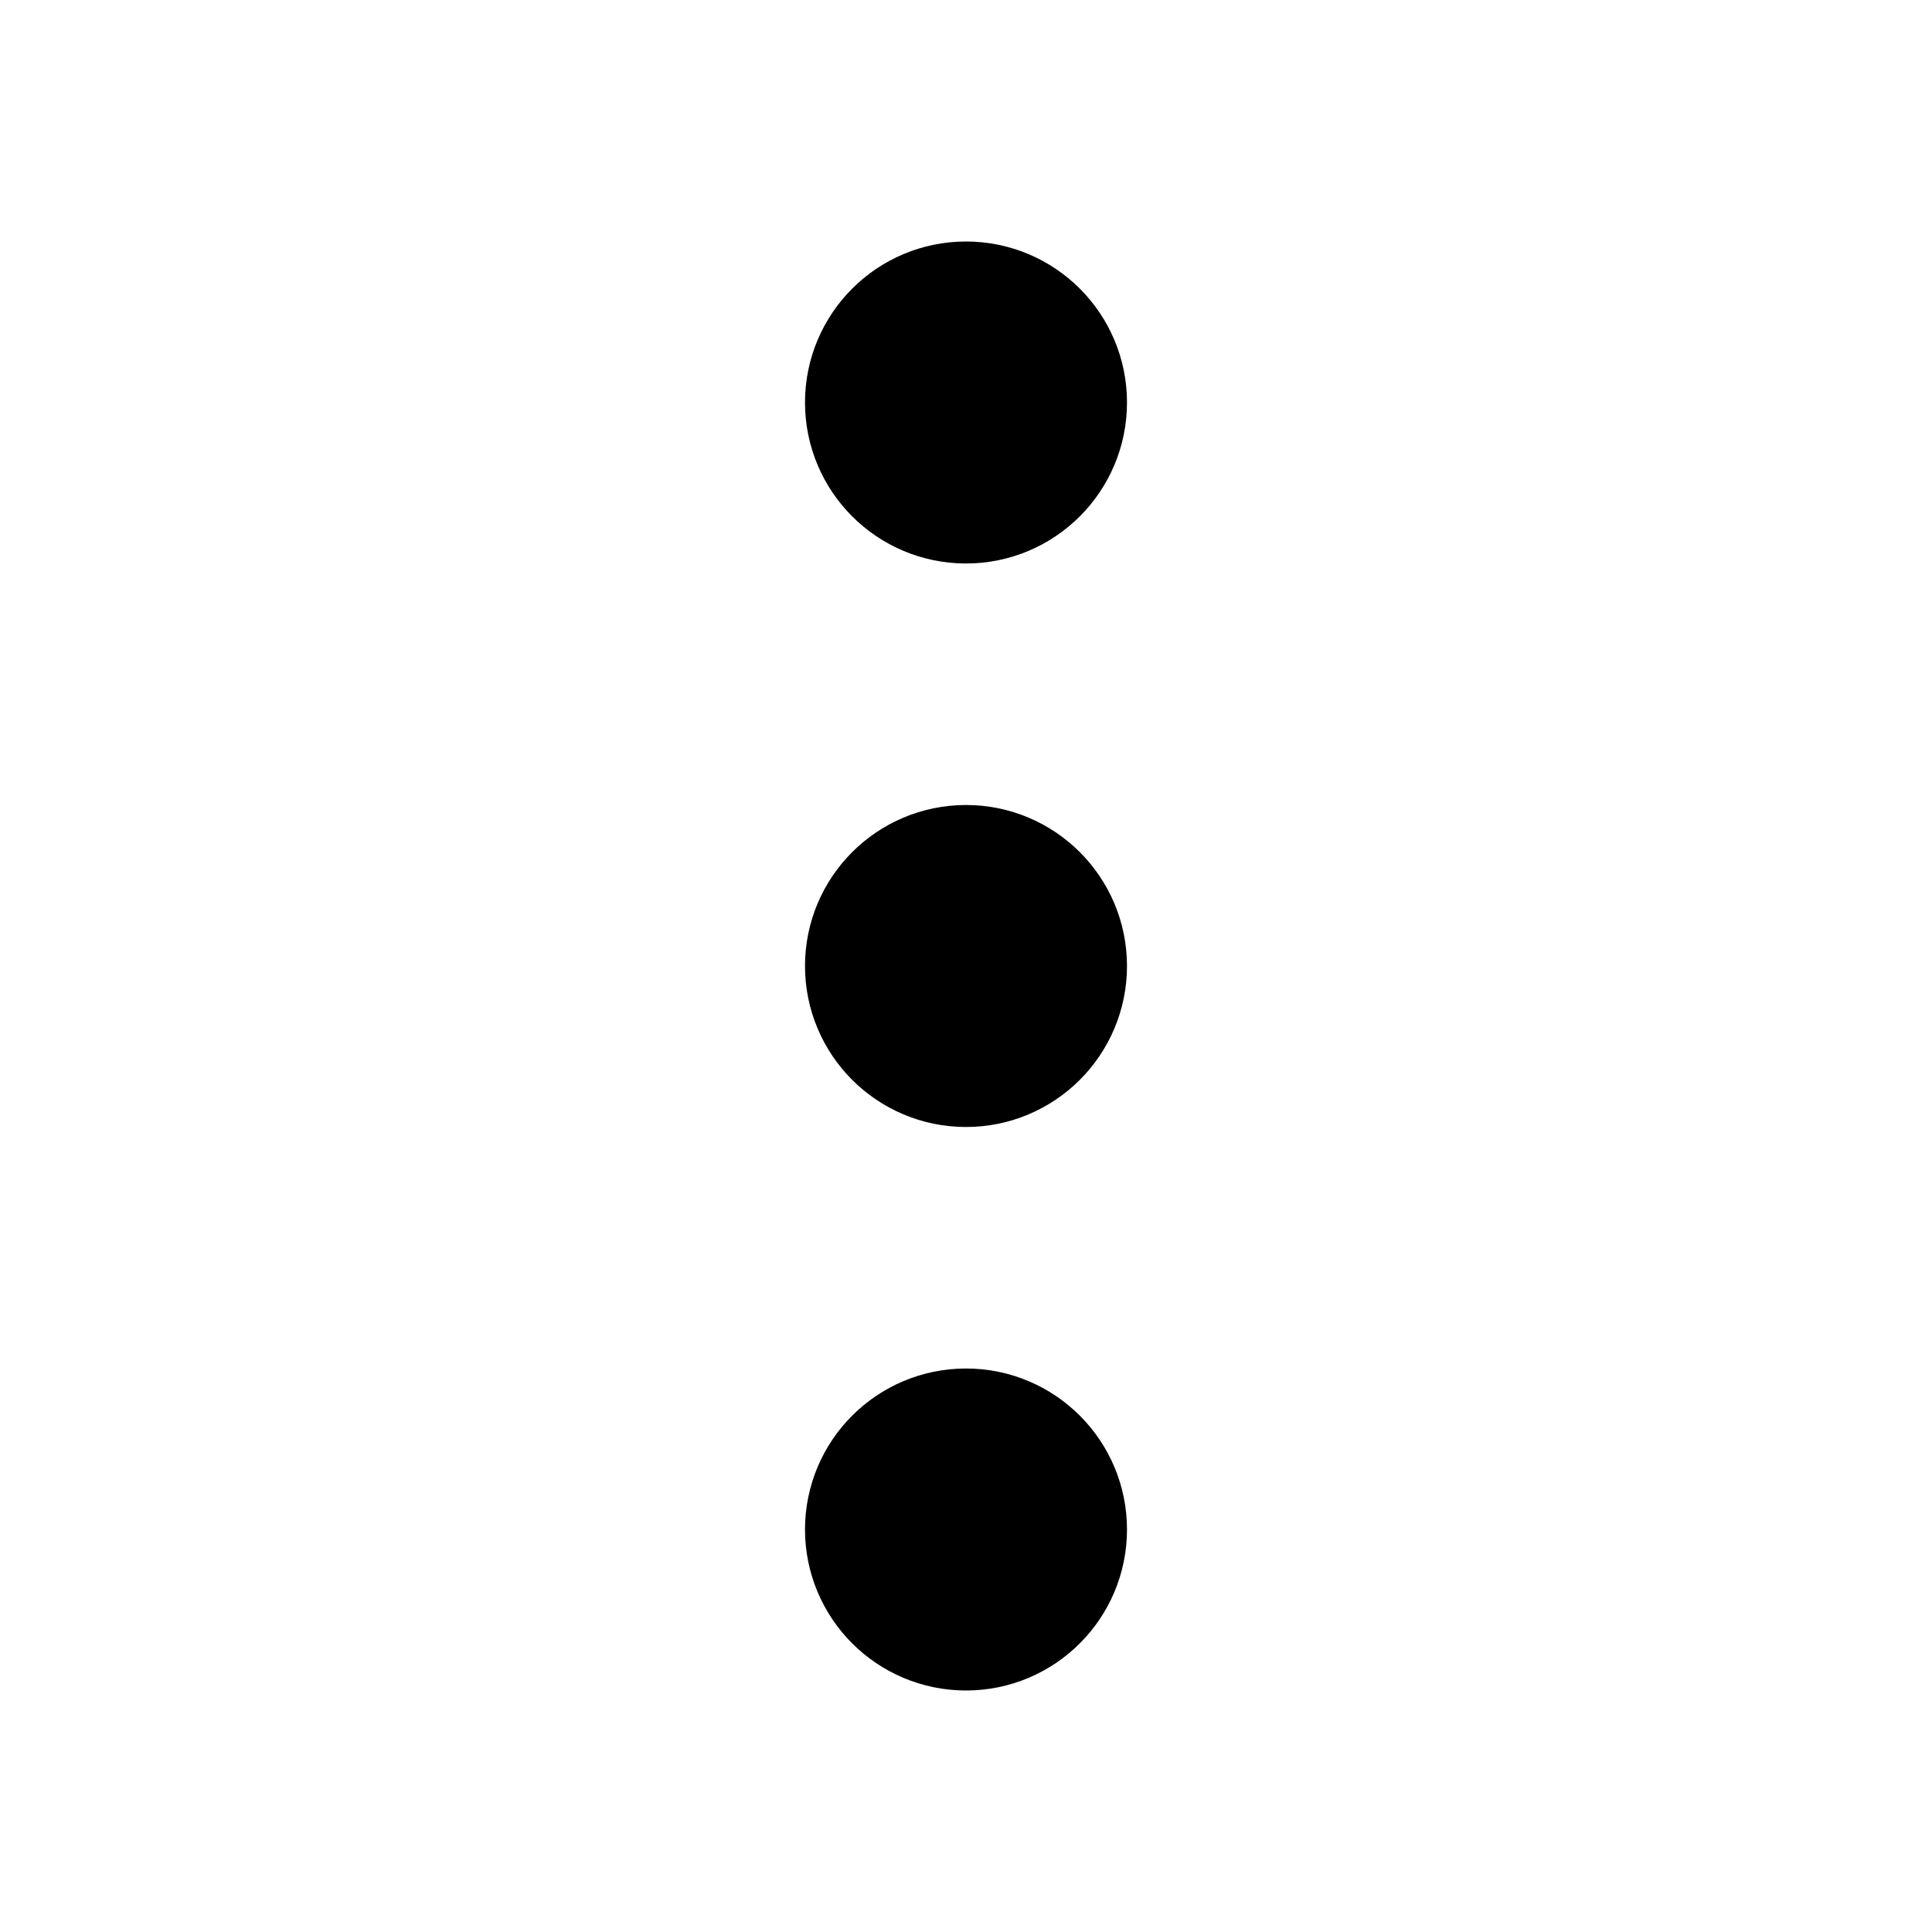
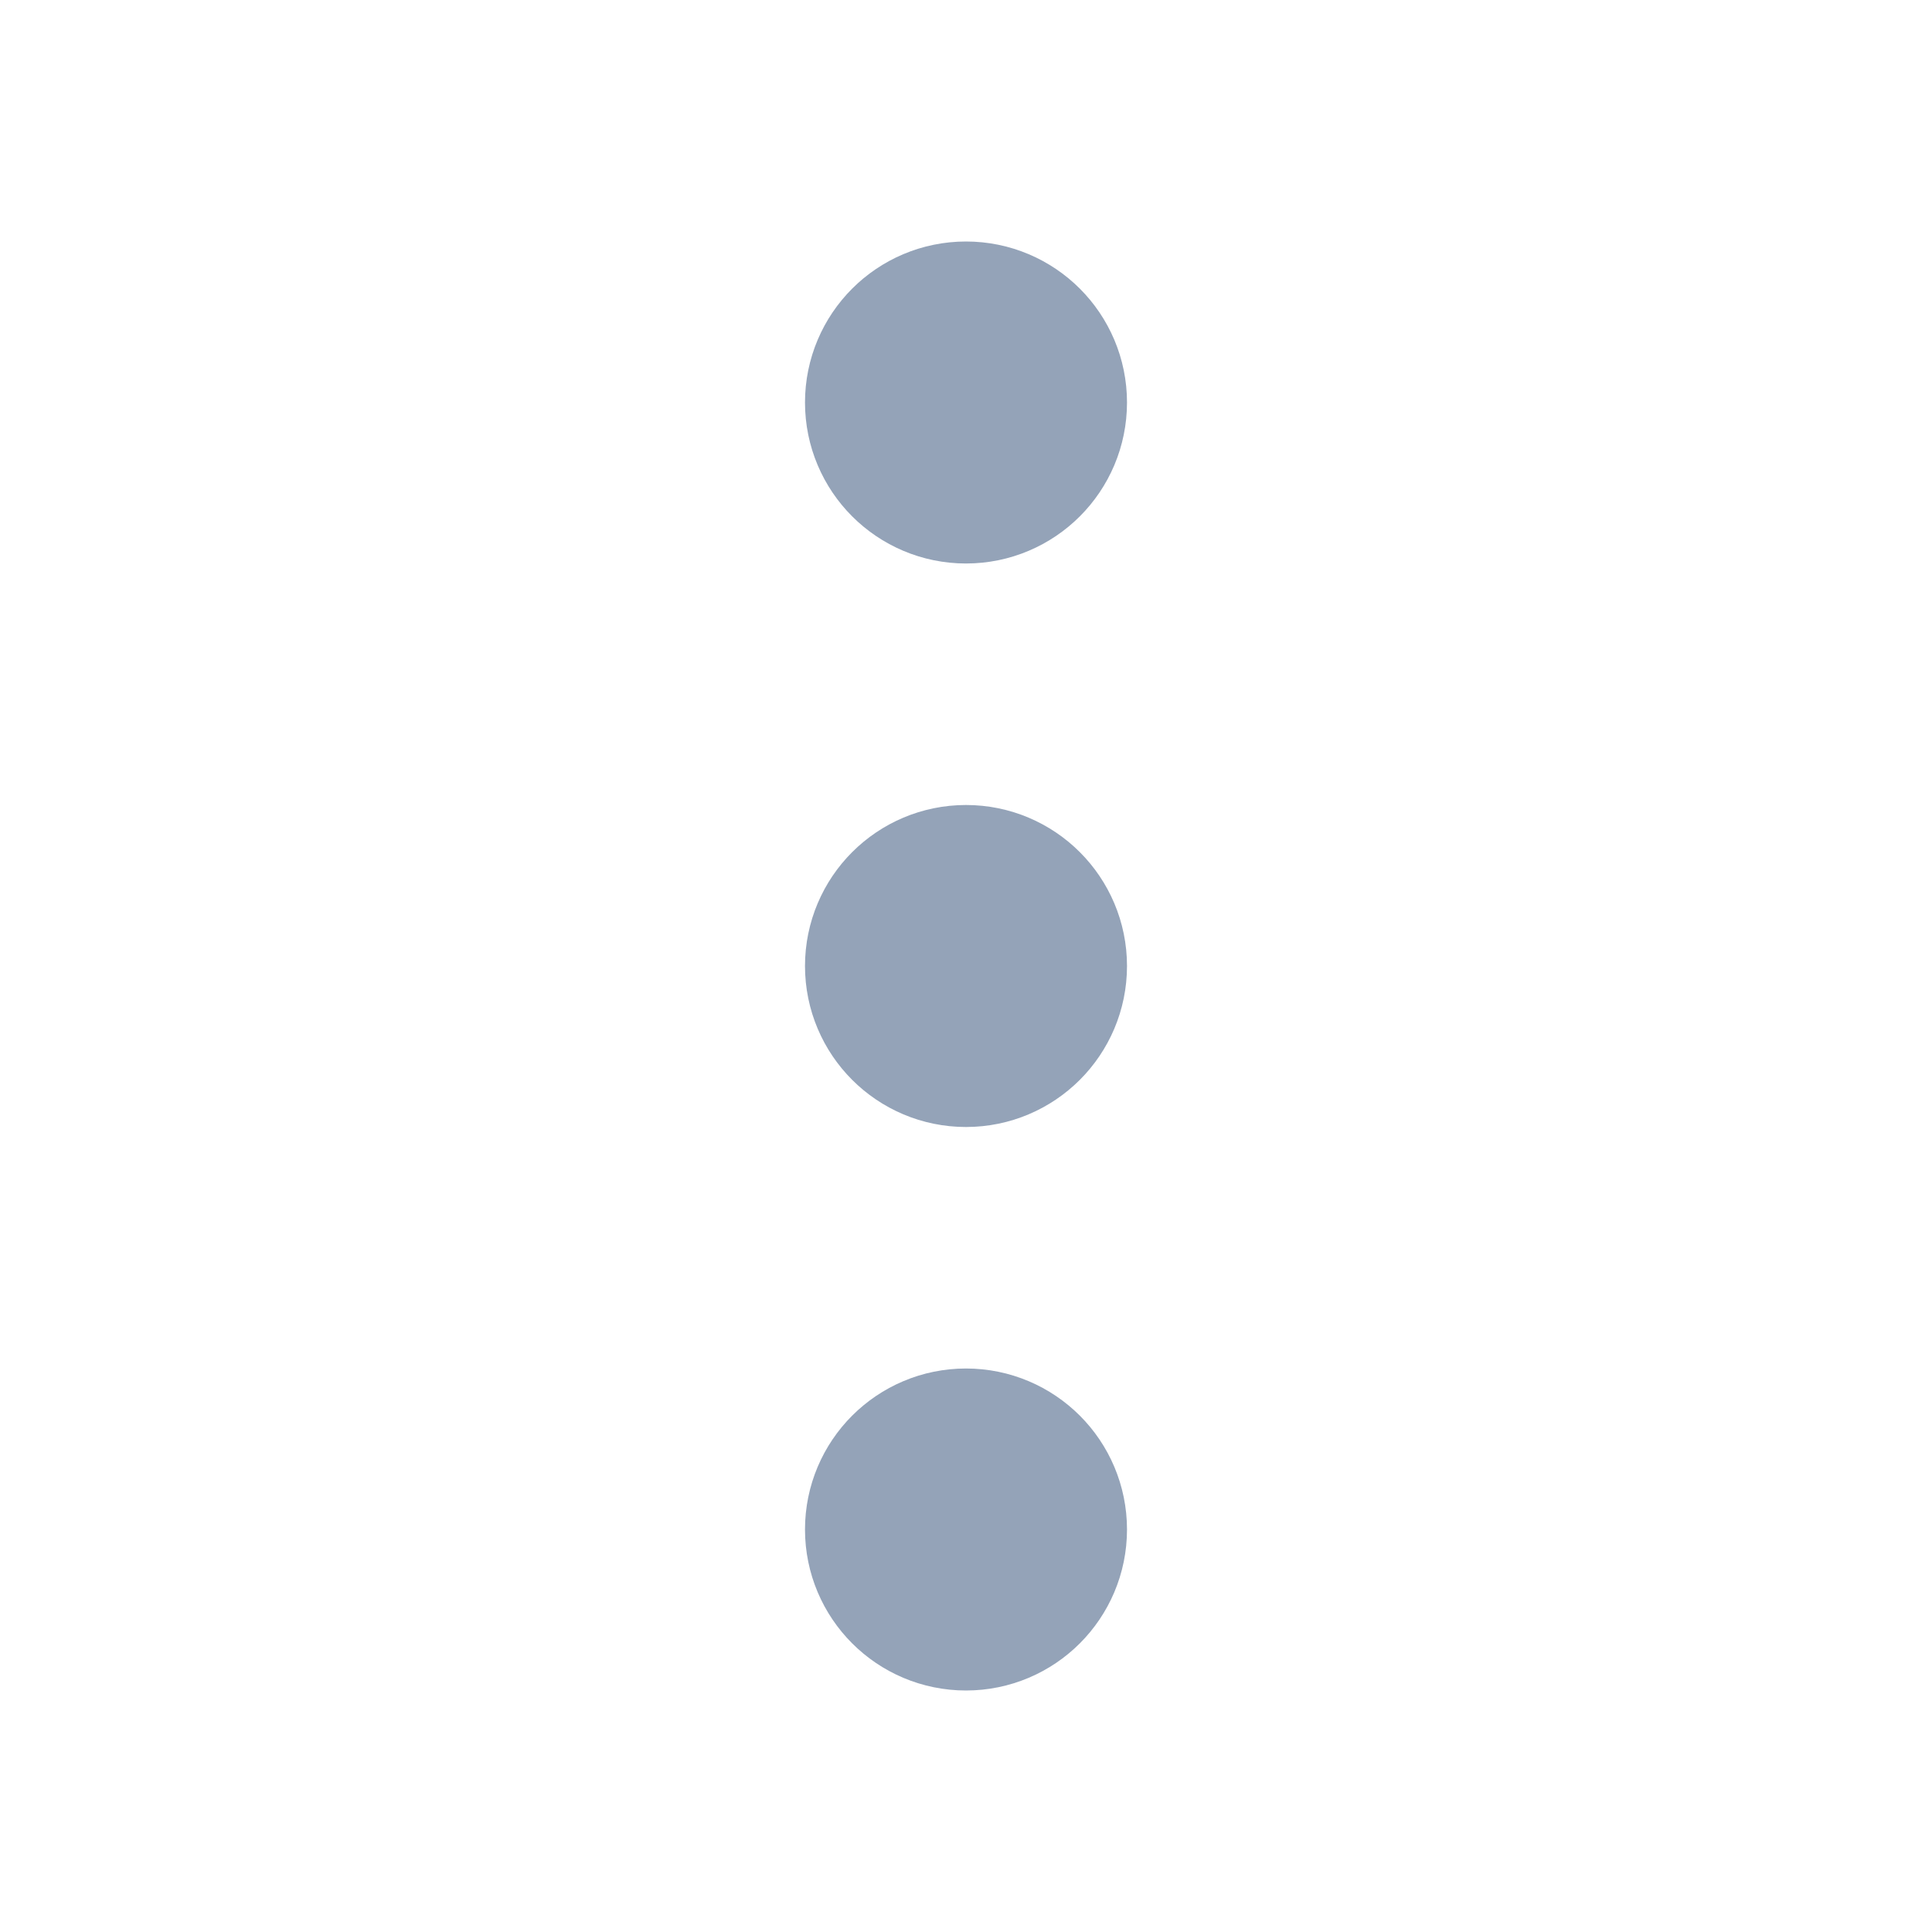
- <svg xmlns="http://www.w3.org/2000/svg" viewBox="0 0 24 24" fill="none" stroke="currentColor" stroke-width="2" stroke-linecap="round" stroke-linejoin="round">
+ <svg xmlns="http://www.w3.org/2000/svg" viewBox="0 0 24 24" fill="none" stroke="#94a3b8" stroke-width="2" stroke-linecap="round" stroke-linejoin="round">
  <circle cx="12" cy="12" r="1" />
  <circle cx="12" cy="5" r="1" />
  <circle cx="12" cy="19" r="1" />
</svg>
